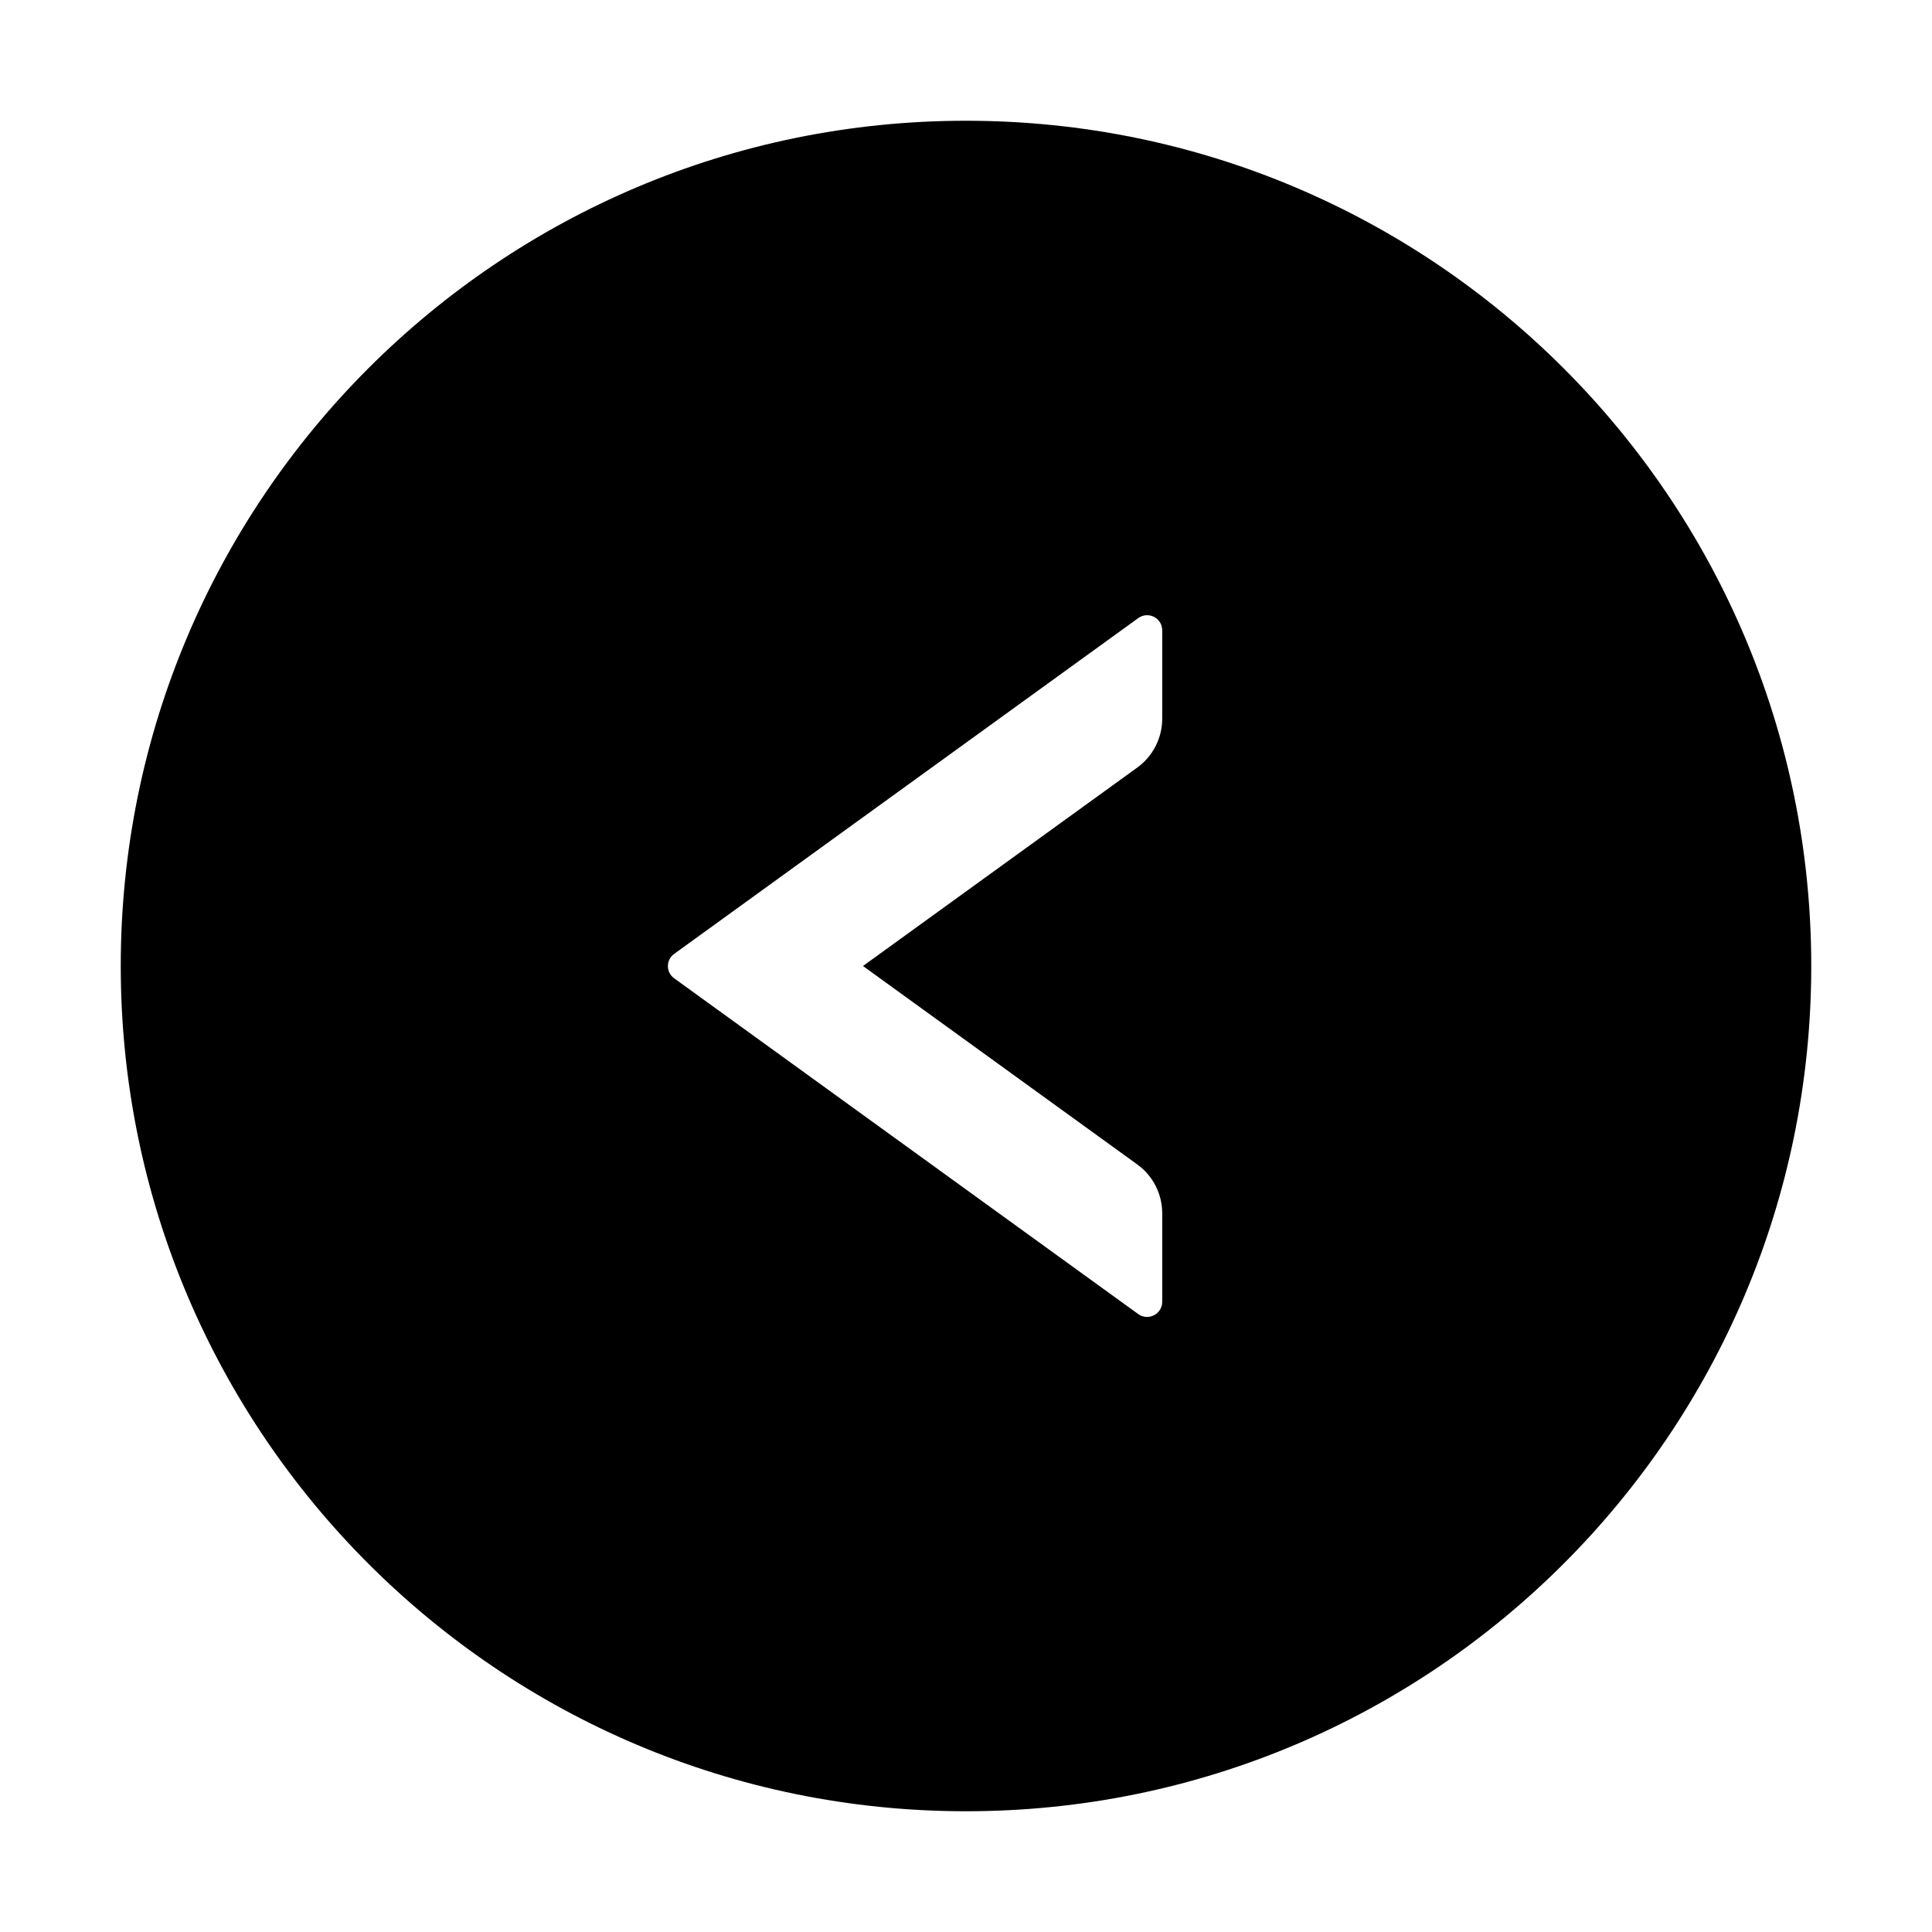
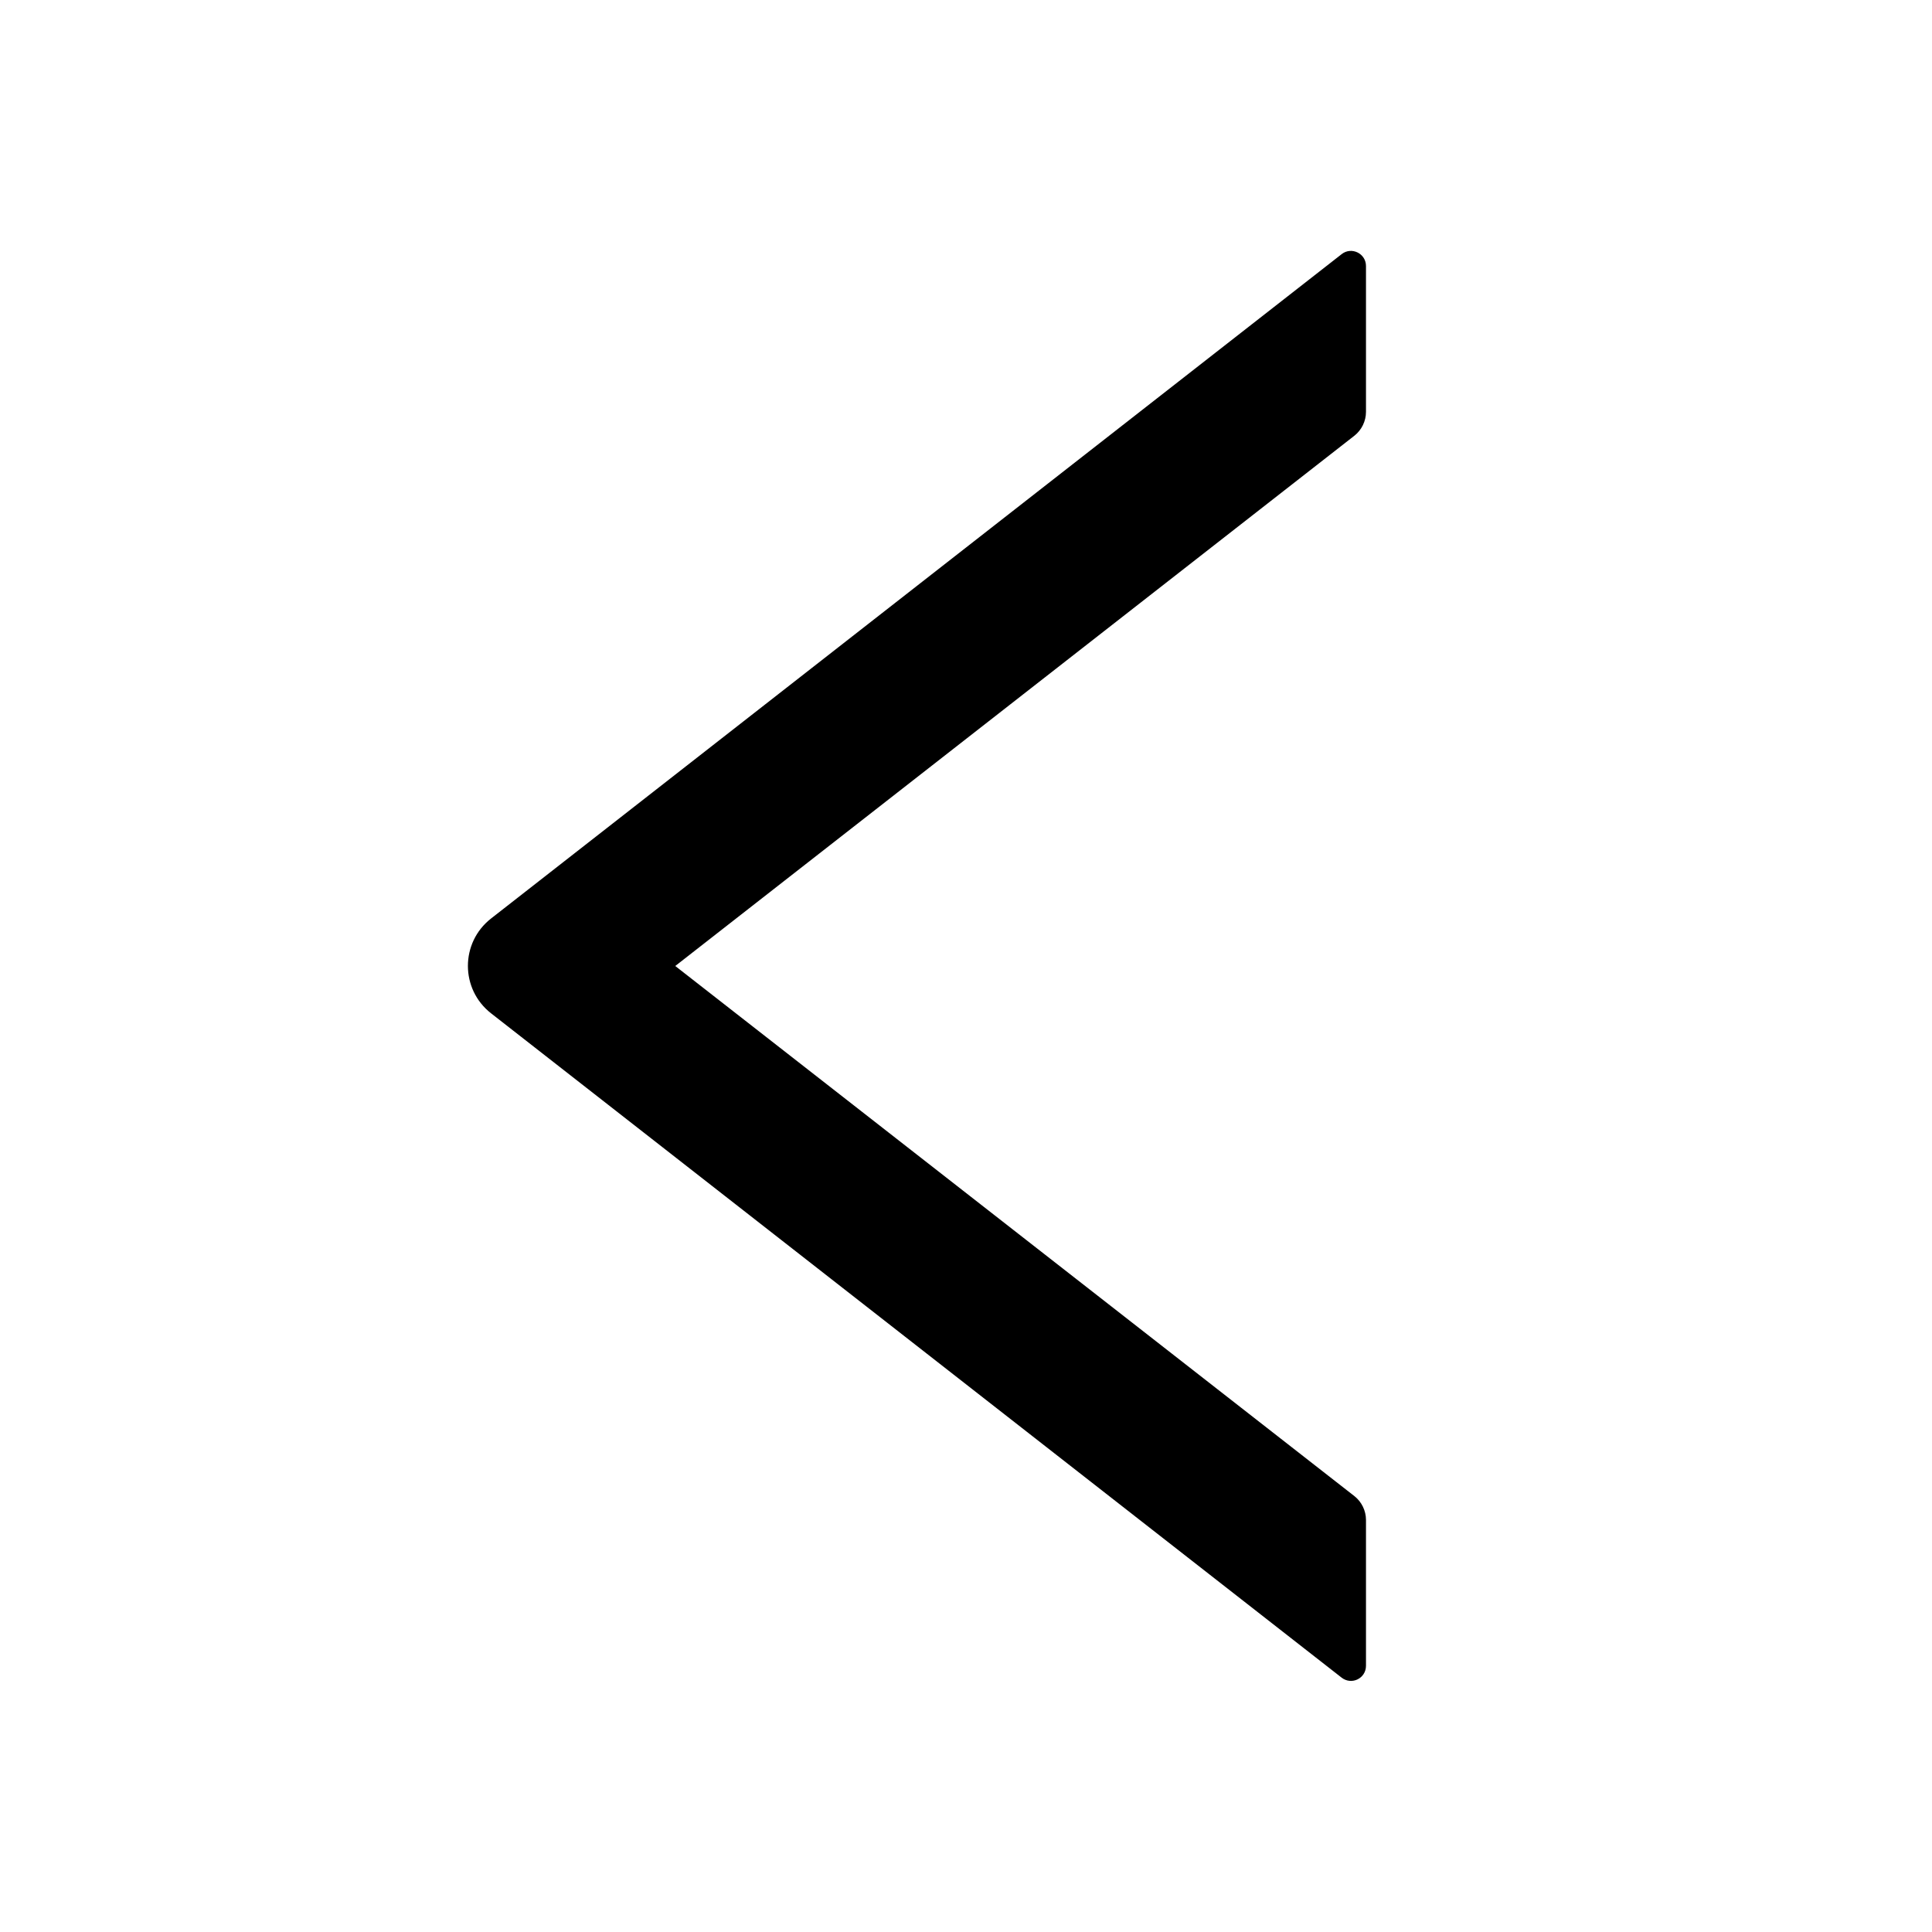
- <svg xmlns="http://www.w3.org/2000/svg" t="1651480520322" class="icon" viewBox="0 0 1024 1024" version="1.1" p-id="2857" width="200" height="200">
-   <path d="M512 64C264.6 64 64 264.6 64 512s200.6 448 448 448 448-200.6 448-448S759.4 64 512 64z m104 316.9c0 10.2-4.9 19.9-13.2 25.9L457.4 512l145.4 105.2c8.3 6 13.2 15.6 13.2 25.9V690c0 6.5-7.4 10.3-12.7 6.5l-246-178c-4.4-3.2-4.4-9.7 0-12.9l246-178c5.3-3.8 12.7-0.1 12.7 6.5v46.8z" p-id="2858" />
+ <svg xmlns="http://www.w3.org/2000/svg" t="1651484131607" class="icon" viewBox="0 0 1024 1024" version="1.1" p-id="2858" width="200" height="200">
+   <path d="M724 218.3V141c0-6.7-7.7-10.4-12.9-6.3L260.3 486.8c-16.4 12.8-16.4 37.5 0 50.3l450.8 352.1c5.3 4.1 12.9 0.4 12.9-6.3v-77.3c0-4.9-2.3-9.6-6.1-12.6l-360-281 360-281.1c3.8-3 6.1-7.7 6.1-12.6z" p-id="2859" />
</svg>
